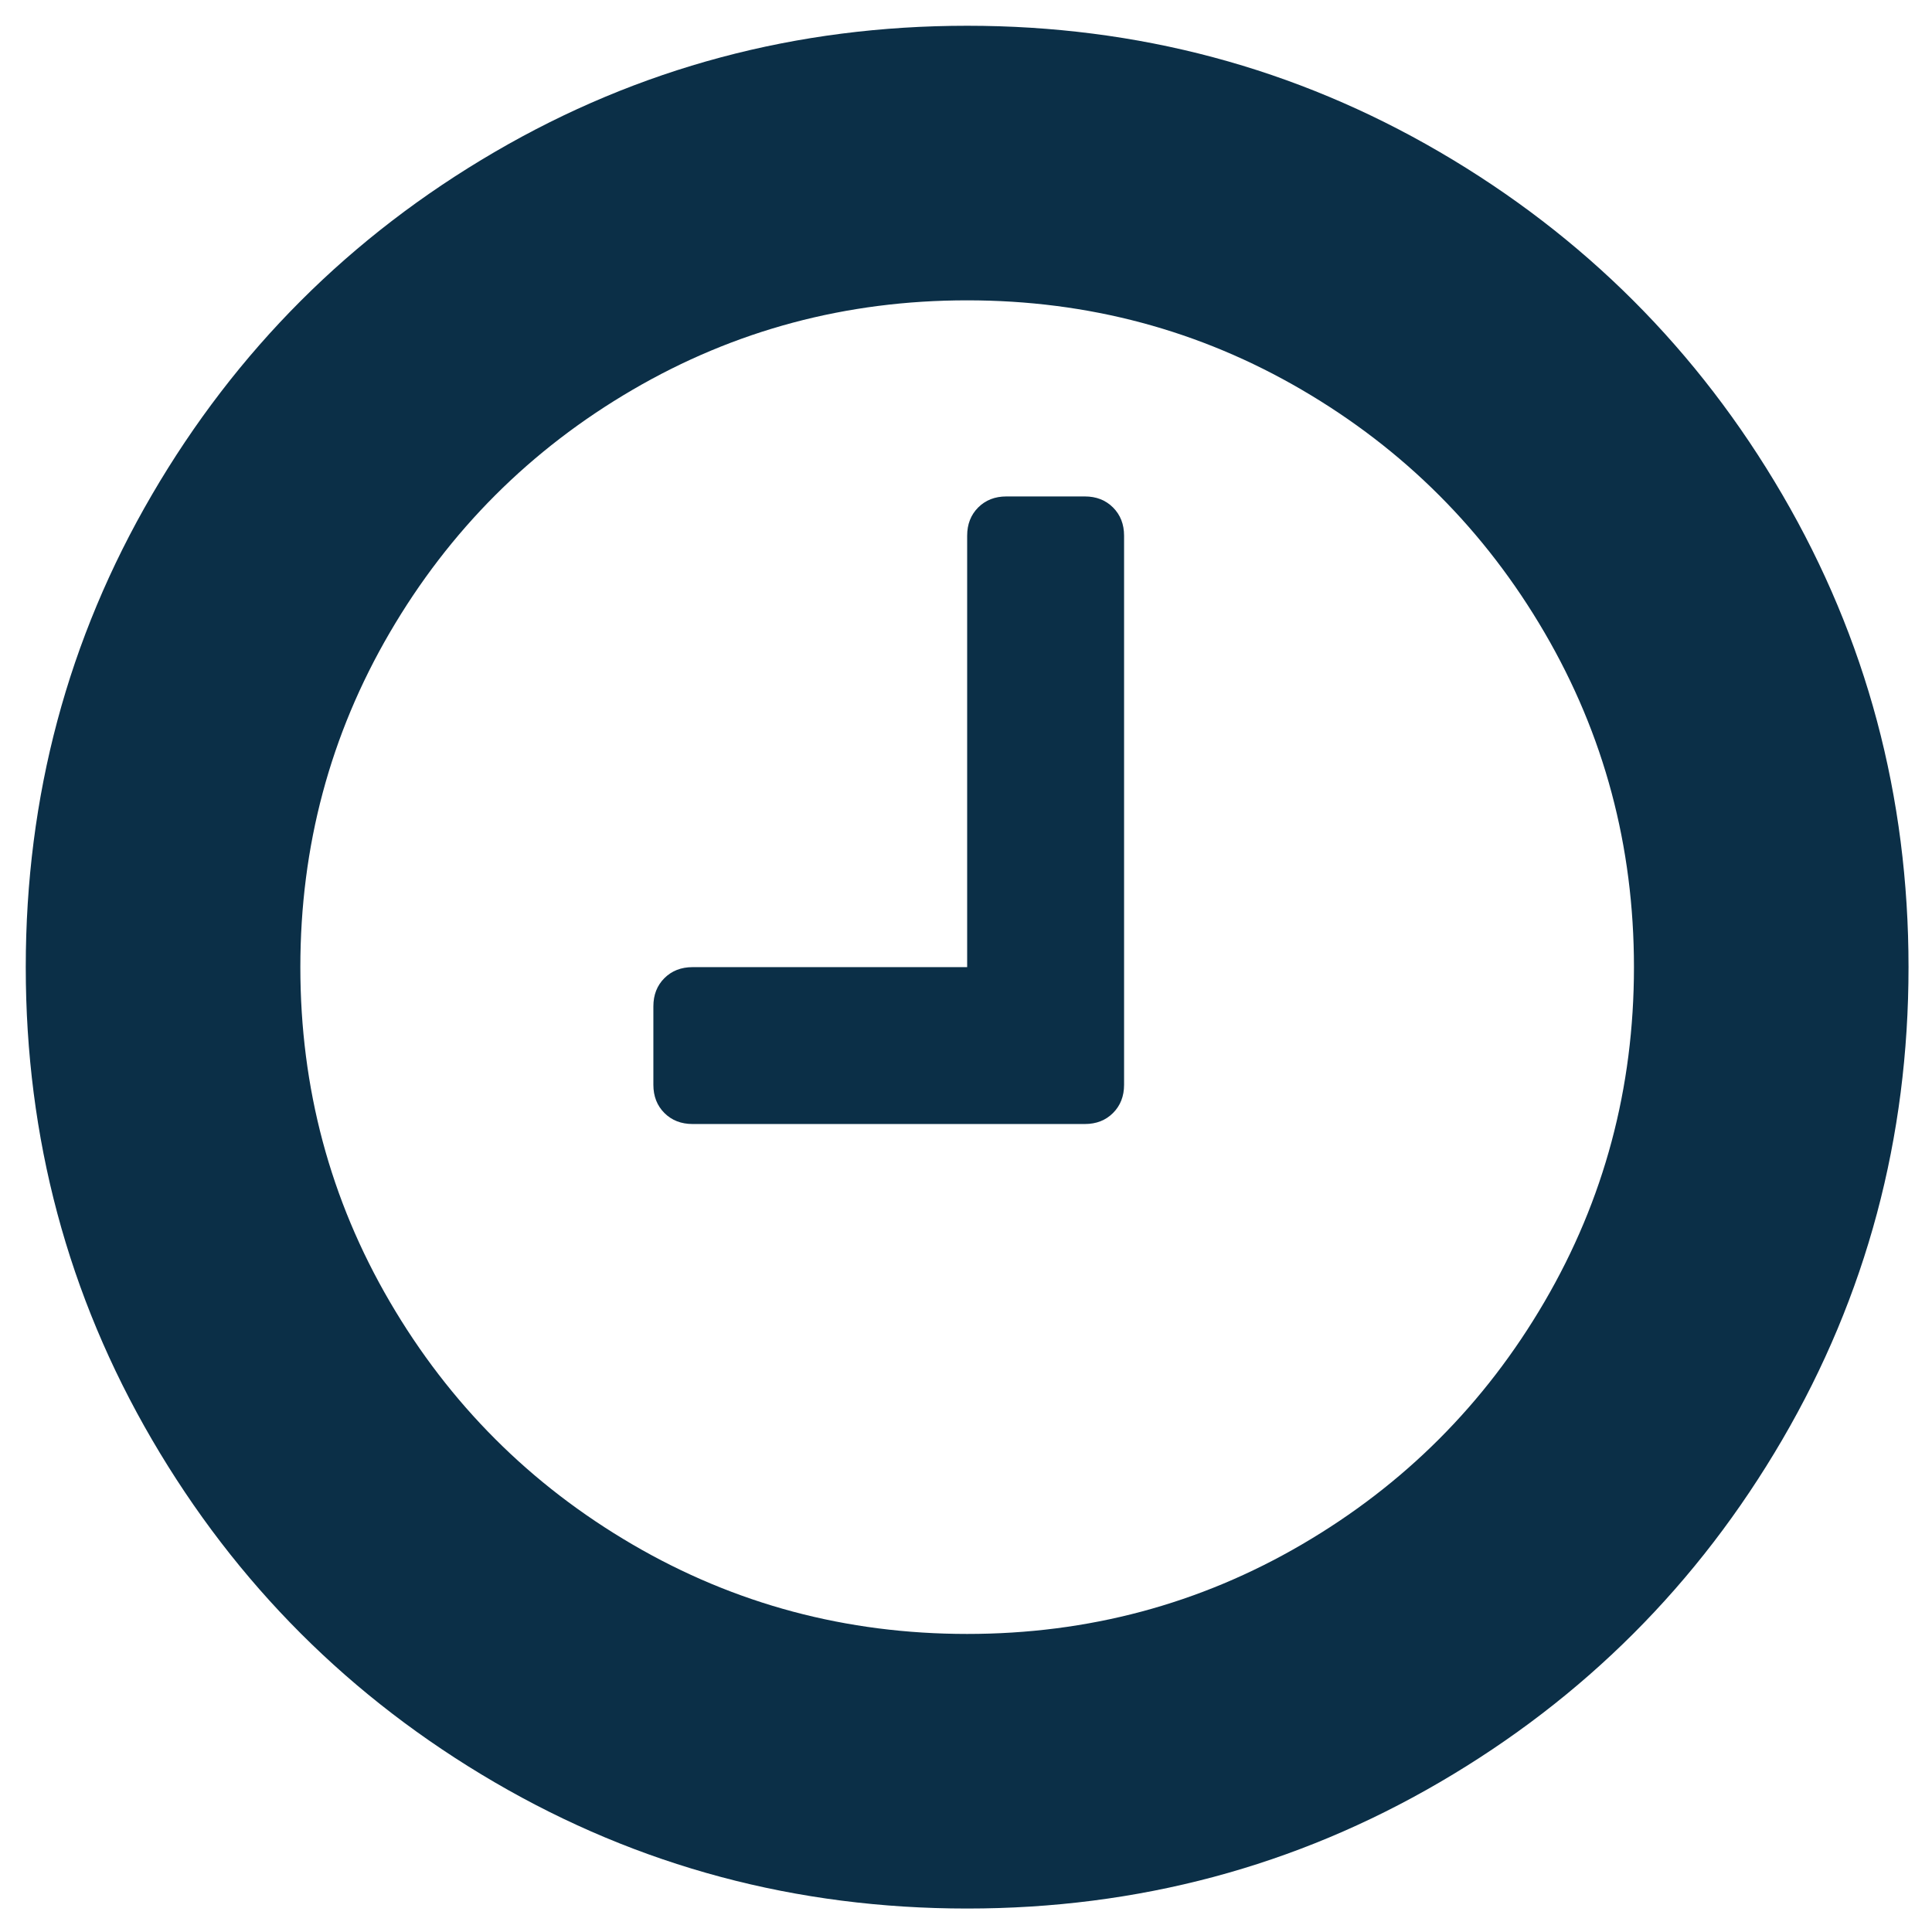
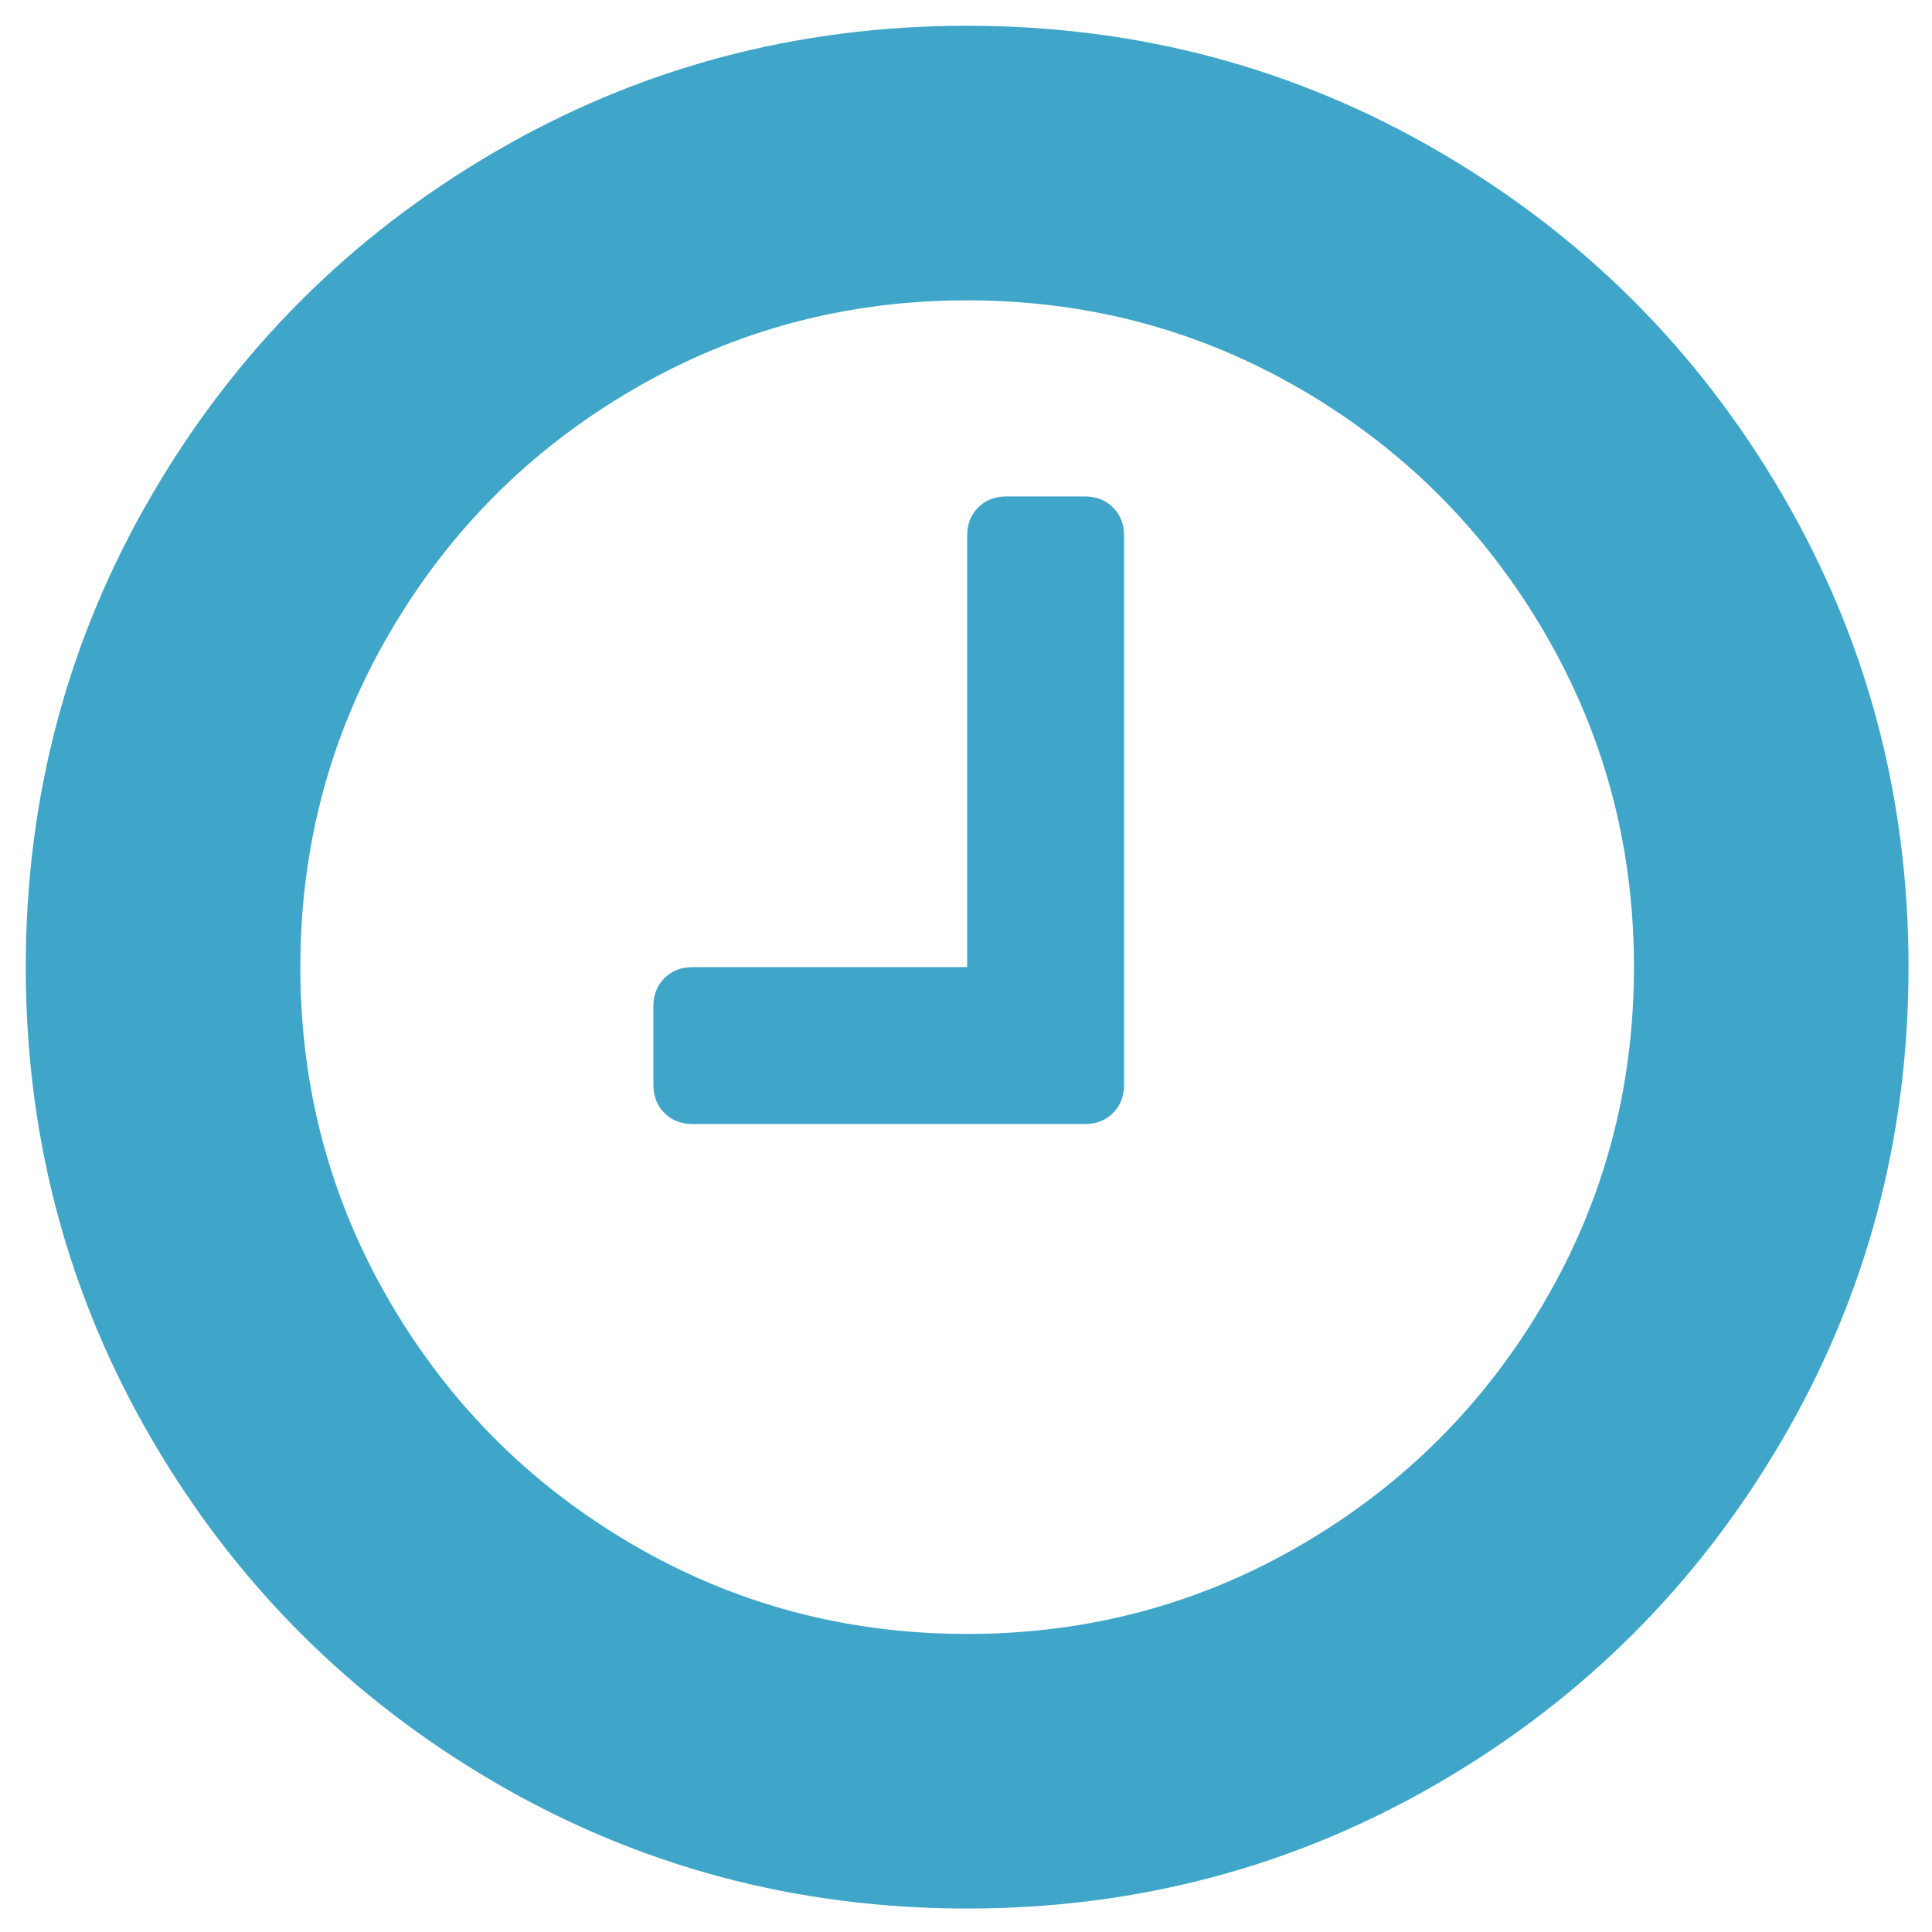
<svg xmlns="http://www.w3.org/2000/svg" version="1.1" id="Capa_1" x="0px" y="0px" width="438.533px" height="438.533px" viewBox="-6 -6 450 450" style="enable-background:new 0 0 438.533 438.533;" xml:space="preserve">
  <g>
    <g>
-       <path fill="#0B2F47" stroke="transparent" d="M409.133,109.203c-19.608-33.592-46.205-60.189-79.798-79.796C295.736,9.801,259.058,0,219.273,0    c-39.781,0-76.47,9.801-110.063,29.407c-33.595,19.604-60.192,46.201-79.8,79.796C9.801,142.8,0,179.489,0,219.267    c0,39.78,9.804,76.463,29.407,110.062c19.607,33.592,46.204,60.189,79.799,79.798c33.597,19.605,70.283,29.407,110.063,29.407    s76.47-9.802,110.065-29.407c33.593-19.602,60.189-46.206,79.795-79.798c19.603-33.596,29.403-70.284,29.403-110.062    C438.533,179.485,428.732,142.795,409.133,109.203z M353.742,297.208c-13.894,23.791-32.736,42.64-56.527,56.534    c-23.791,13.894-49.771,20.834-77.945,20.834c-28.167,0-54.149-6.94-77.943-20.834c-23.791-13.895-42.633-32.743-56.527-56.534    c-13.897-23.791-20.843-49.772-20.843-77.941c0-28.171,6.949-54.152,20.843-77.943c13.891-23.791,32.738-42.637,56.527-56.53    c23.791-13.895,49.772-20.84,77.943-20.84c28.173,0,54.154,6.945,77.945,20.84c23.791,13.894,42.634,32.739,56.527,56.53    c13.895,23.791,20.838,49.772,20.838,77.943C374.58,247.436,367.637,273.417,353.742,297.208z" />
-       <path fill="#0B2F47" stroke="transparent" d="M246.68,109.631h-18.274c-2.669,0-4.853,0.859-6.57,2.57c-1.706,1.713-2.565,3.9-2.565,6.565v100.5h-63.953    c-2.667,0-4.853,0.855-6.567,2.564c-1.712,1.712-2.568,3.901-2.568,6.571v18.271c0,2.666,0.856,4.856,2.568,6.567    c1.715,1.711,3.905,2.566,6.567,2.566h91.367c2.662,0,4.853-0.855,6.561-2.566c1.711-1.711,2.573-3.901,2.573-6.567V118.766    c0-2.663-0.862-4.849-2.573-6.565C251.536,110.49,249.346,109.631,246.68,109.631z" />
+       <path fill="#3fa6c9" stroke="transparent" d="M409.133,109.203c-19.608-33.592-46.205-60.189-79.798-79.796C295.736,9.801,259.058,0,219.273,0    c-39.781,0-76.47,9.801-110.063,29.407c-33.595,19.604-60.192,46.201-79.8,79.796C9.801,142.8,0,179.489,0,219.267    c0,39.78,9.804,76.463,29.407,110.062c19.607,33.592,46.204,60.189,79.799,79.798c33.597,19.605,70.283,29.407,110.063,29.407    s76.47-9.802,110.065-29.407c33.593-19.602,60.189-46.206,79.795-79.798c19.603-33.596,29.403-70.284,29.403-110.062    C438.533,179.485,428.732,142.795,409.133,109.203z M353.742,297.208c-13.894,23.791-32.736,42.64-56.527,56.534    c-23.791,13.894-49.771,20.834-77.945,20.834c-28.167,0-54.149-6.94-77.943-20.834c-23.791-13.895-42.633-32.743-56.527-56.534    c-13.897-23.791-20.843-49.772-20.843-77.941c0-28.171,6.949-54.152,20.843-77.943c13.891-23.791,32.738-42.637,56.527-56.53    c23.791-13.895,49.772-20.84,77.943-20.84c28.173,0,54.154,6.945,77.945,20.84c23.791,13.894,42.634,32.739,56.527,56.53    c13.895,23.791,20.838,49.772,20.838,77.943C374.58,247.436,367.637,273.417,353.742,297.208z" />
+       <path fill="#3fa6c9" stroke="transparent" d="M246.68,109.631h-18.274c-2.669,0-4.853,0.859-6.57,2.57c-1.706,1.713-2.565,3.9-2.565,6.565v100.5h-63.953    c-2.667,0-4.853,0.855-6.567,2.564c-1.712,1.712-2.568,3.901-2.568,6.571v18.271c0,2.666,0.856,4.856,2.568,6.567    c1.715,1.711,3.905,2.566,6.567,2.566h91.367c2.662,0,4.853-0.855,6.561-2.566c1.711-1.711,2.573-3.901,2.573-6.567V118.766    c0-2.663-0.862-4.849-2.573-6.565C251.536,110.49,249.346,109.631,246.68,109.631z" />
    </g>
  </g>
</svg>
